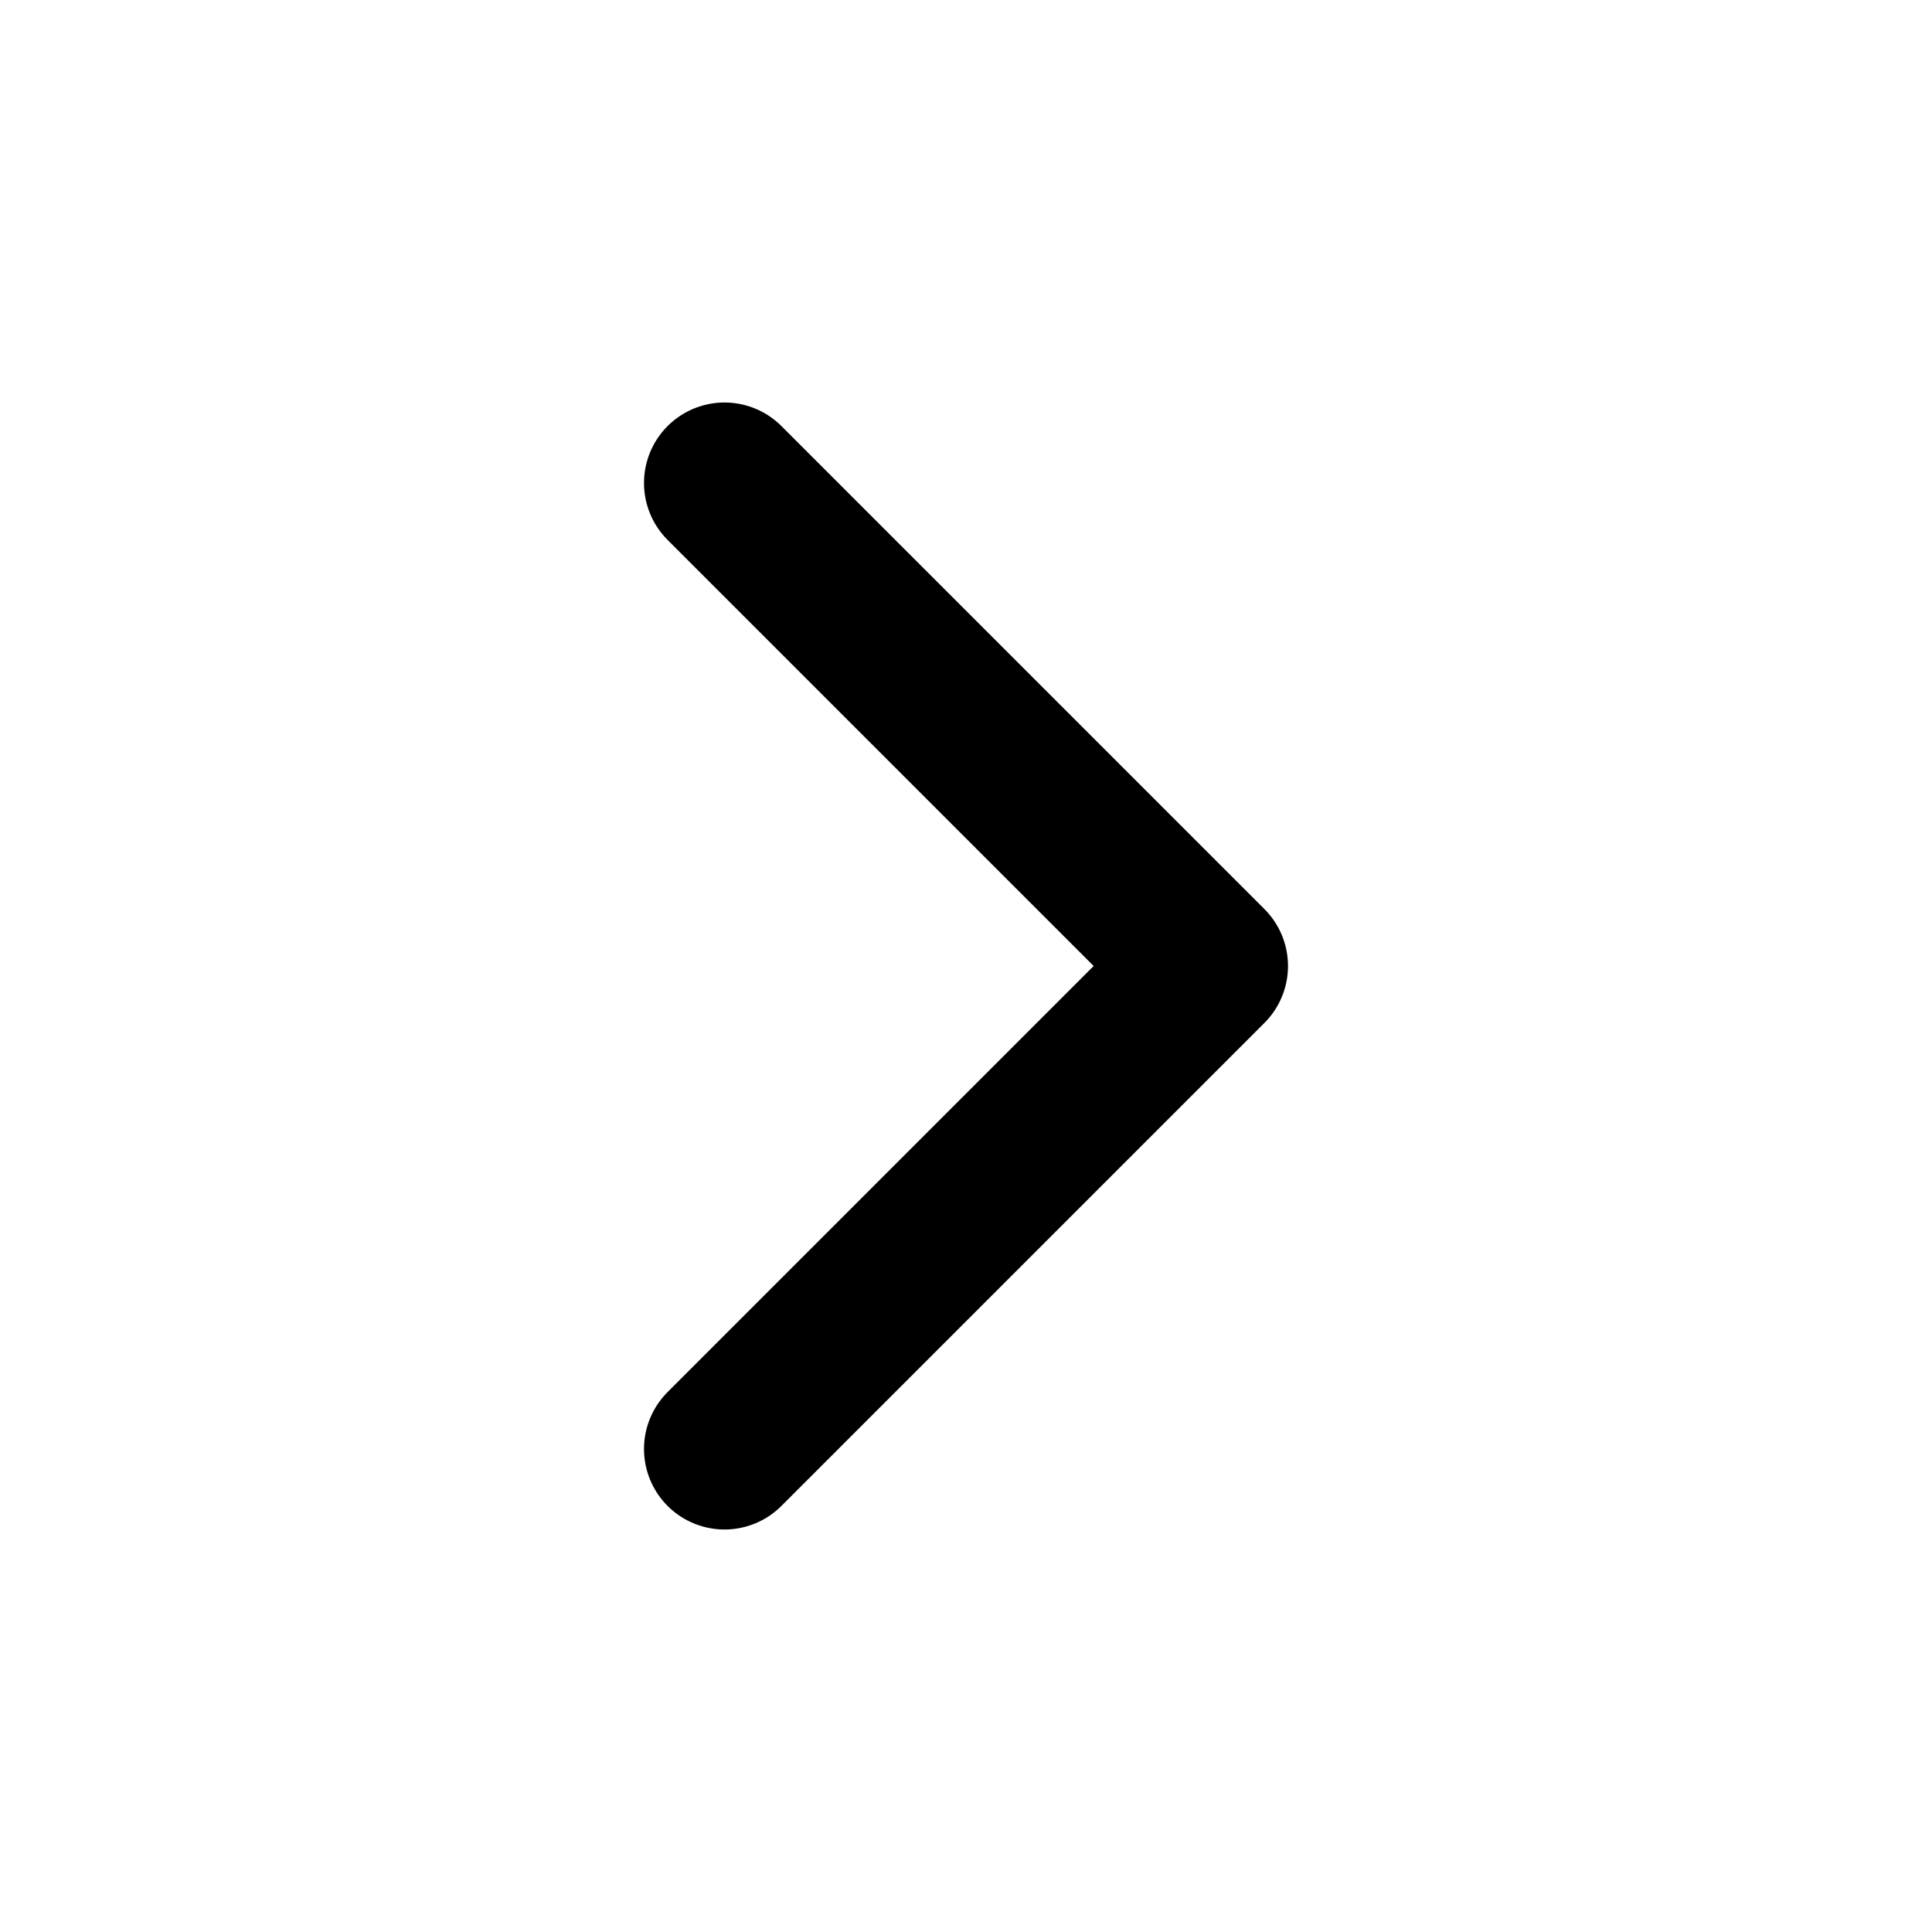
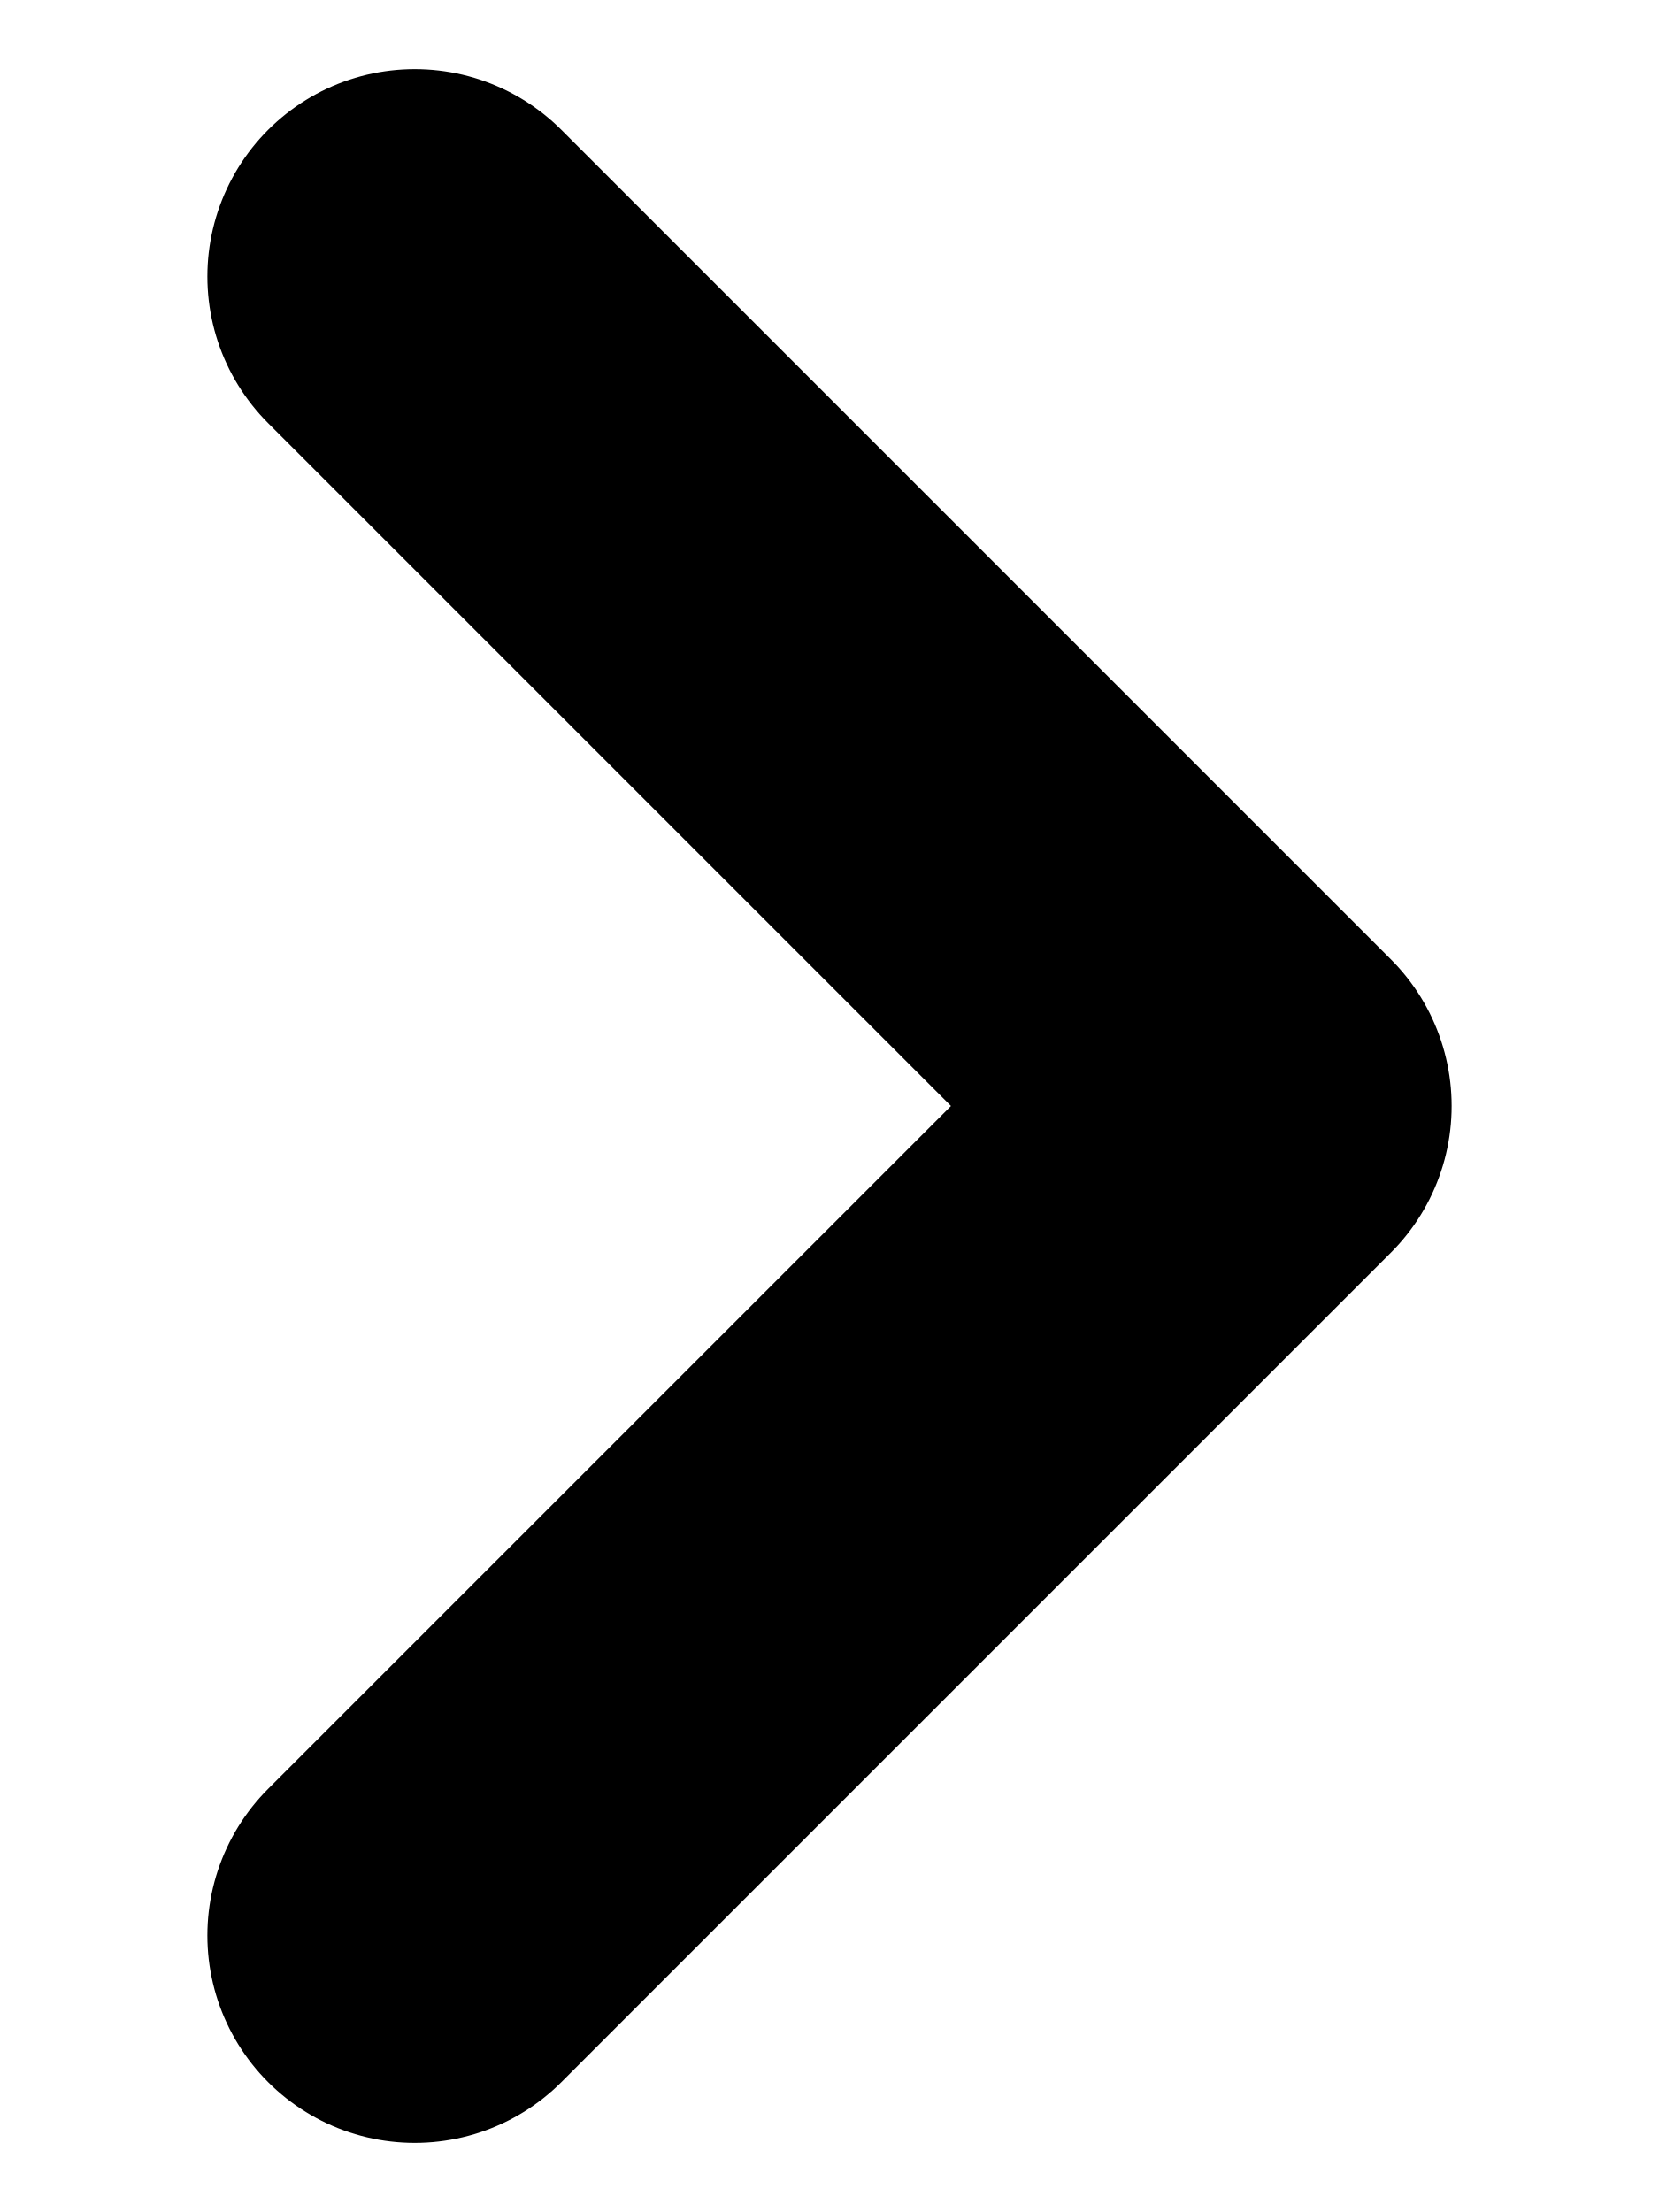
- <svg xmlns="http://www.w3.org/2000/svg" width="2.4rem" height="2.4rem" viewBox="0 0 24 24" fill="none" stroke="currentColor" stroke-width="2" stroke-linecap="round" stroke-linejoin="round">
-   <polyline points="9 18 15 12 9 6" />
+ <svg xmlns="http://www.w3.org/2000/svg" width="6" height="8" viewBox="0 0 6 8" fill="none">
+   <path d="M1.5 7L4.5 4L1.5 1" stroke="currentcolor" stroke-width="1.5" stroke-miterlimit="10" stroke-linecap="round" stroke-linejoin="round" />
</svg>
